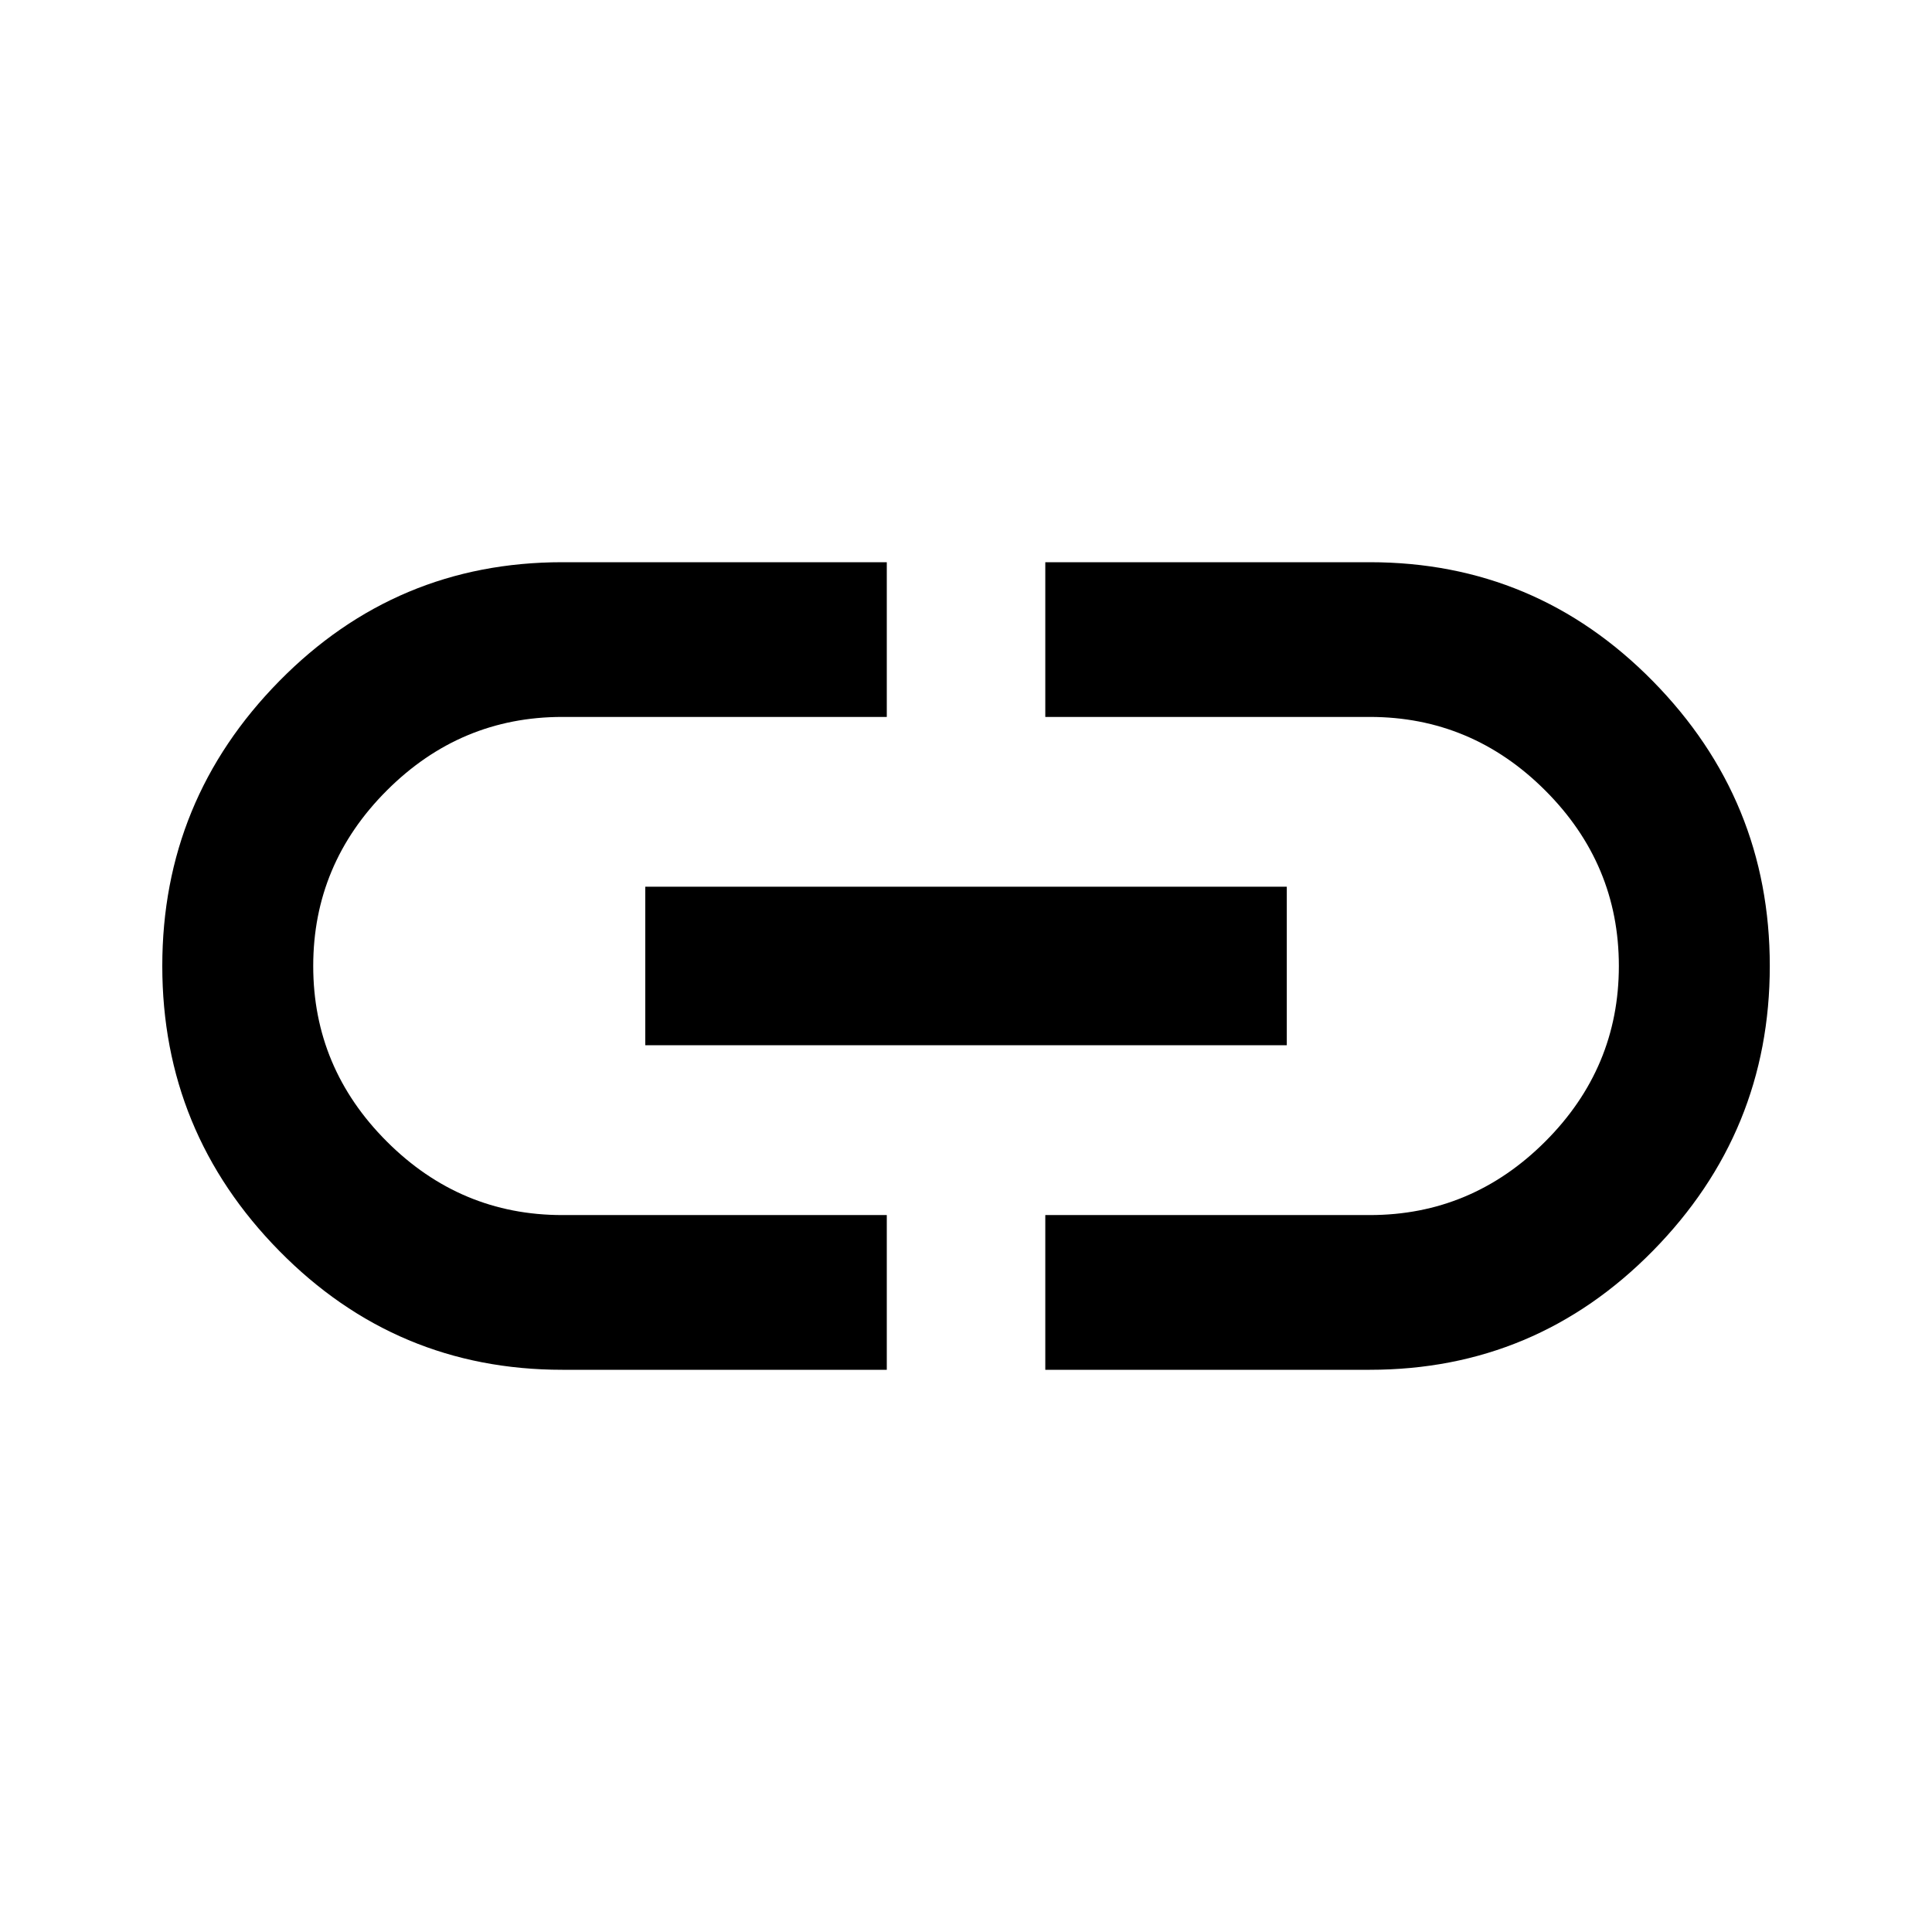
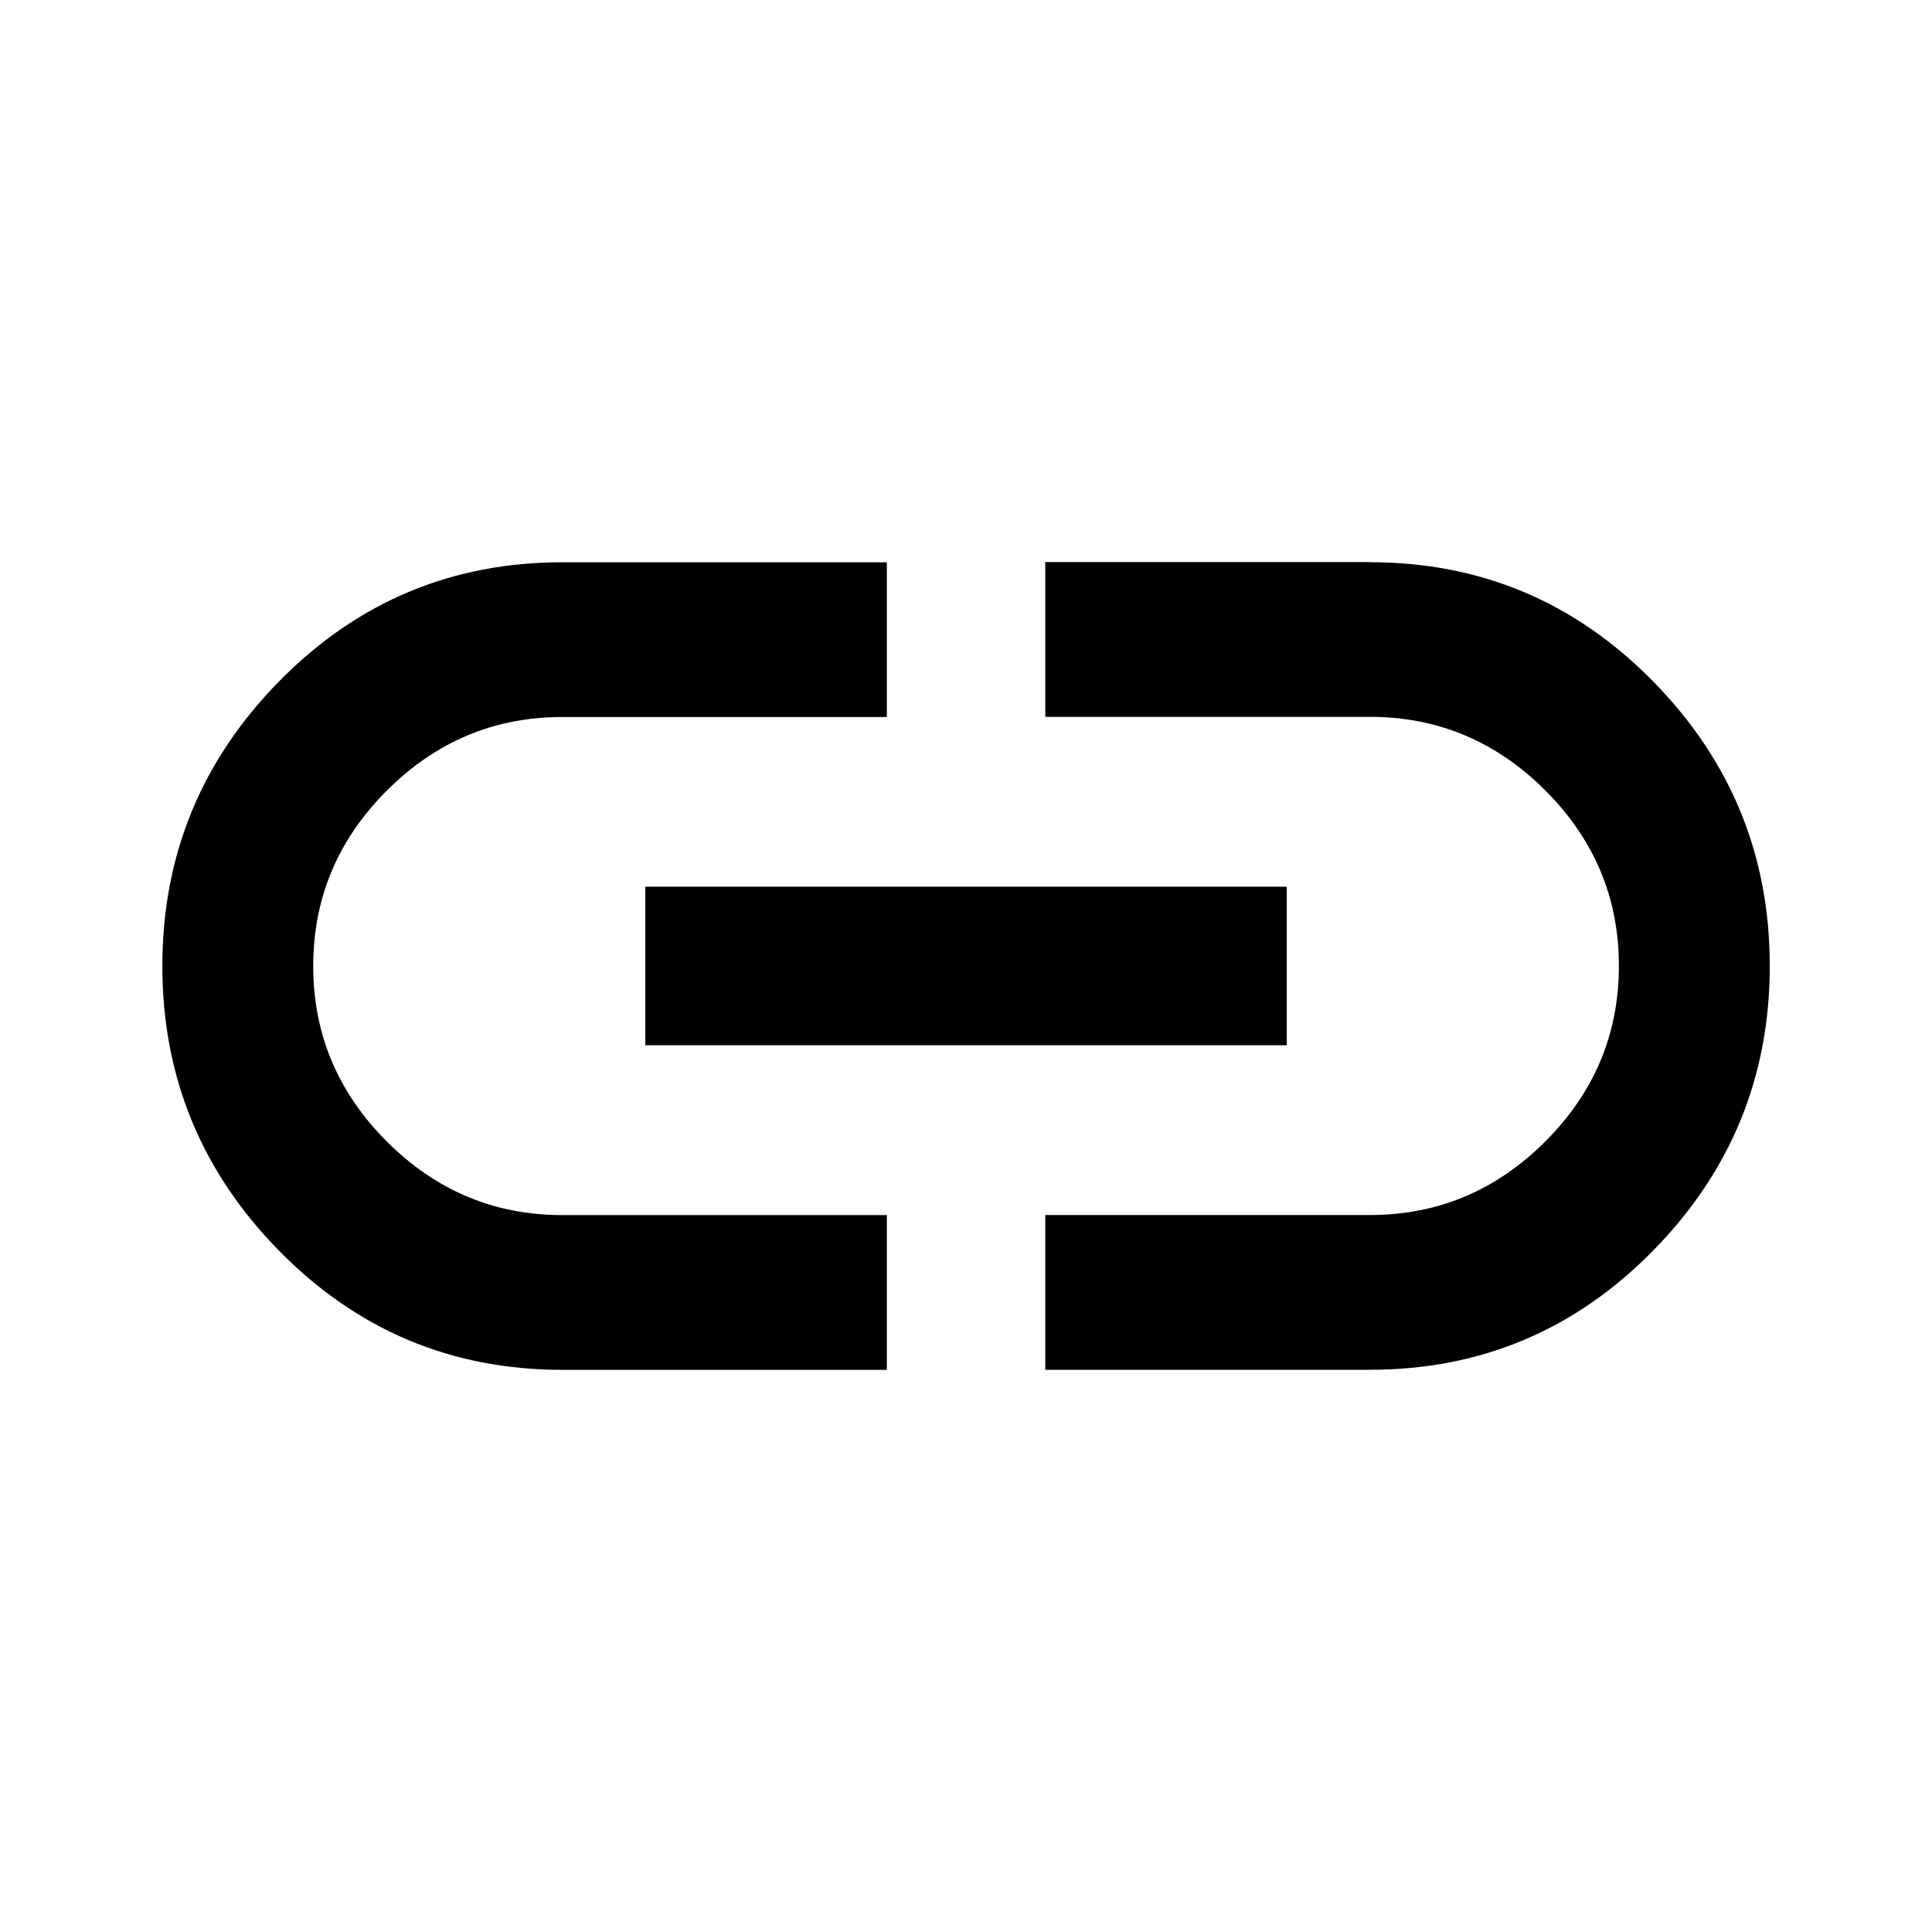
- <svg xmlns="http://www.w3.org/2000/svg" version="1.1" width="24" height="24" viewBox="0 0 24 24">
-   <path d="M17.016 6.984q2.063 0 3.516 1.477t1.453 3.539-1.453 3.539-3.516 1.477h-4.031v-1.922h4.031q1.266 0 2.18-0.914t0.914-2.18-0.914-2.18-2.18-0.914h-4.031v-1.922h4.031zM8.016 12.984v-1.969h7.969v1.969h-7.969zM3.891 12q0 1.266 0.914 2.18t2.18 0.914h4.031v1.922h-4.031q-2.063 0-3.516-1.477t-1.453-3.539 1.453-3.539 3.516-1.477h4.031v1.922h-4.031q-1.266 0-2.18 0.914t-0.914 2.18z" />
+ <svg xmlns="http://www.w3.org/2000/svg" version="1.1" width="32" height="32" viewBox="0 0 32 32">
+   <path d="M22.688 9.312q2.751 0 4.688 1.969t1.937 4.719-1.937 4.719-4.688 1.969h-5.375v-2.563h5.375q1.688 0 2.907-1.219t1.219-2.907-1.219-2.907-2.907-1.219h-5.375v-2.563h5.375zM10.688 17.312v-2.625h10.625v2.625h-10.625zM5.188 16q0 1.688 1.219 2.907t2.907 1.219h5.375v2.563h-5.375q-2.751 0-4.688-1.969t-1.937-4.719 1.937-4.719 4.688-1.969h5.375v2.563h-5.375q-1.688 0-2.907 1.219t-1.219 2.907z" />
</svg>
